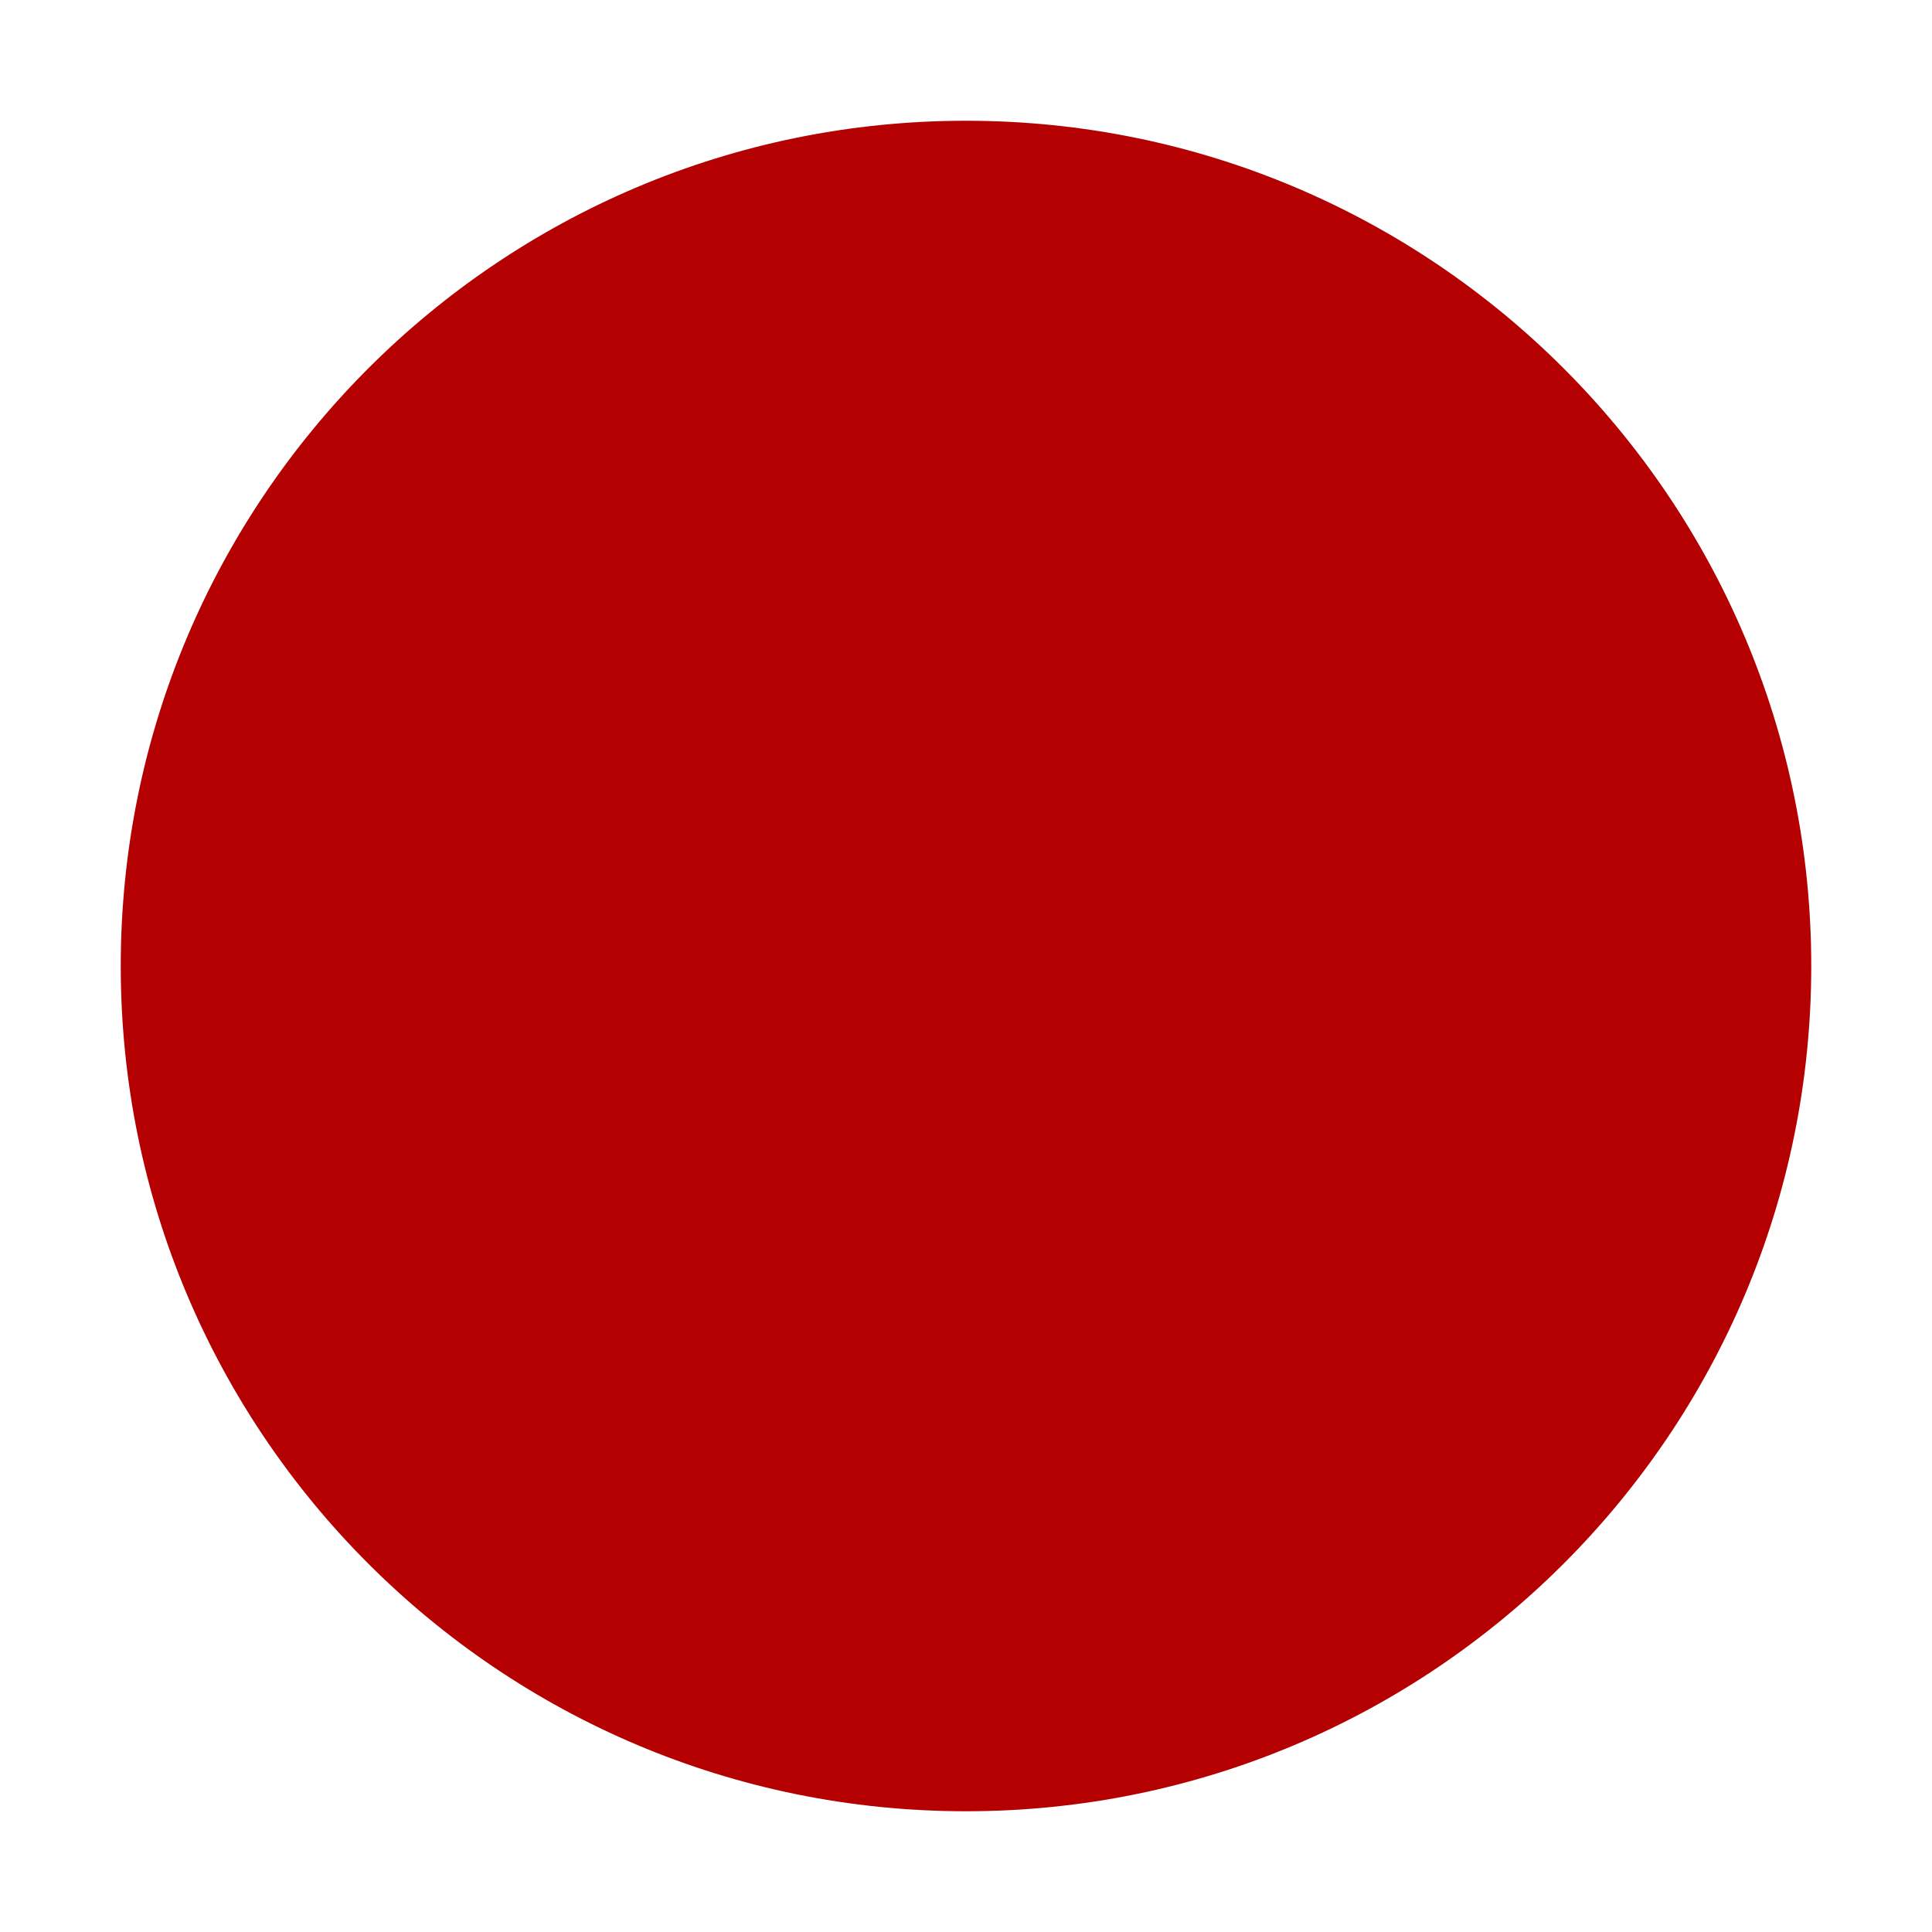
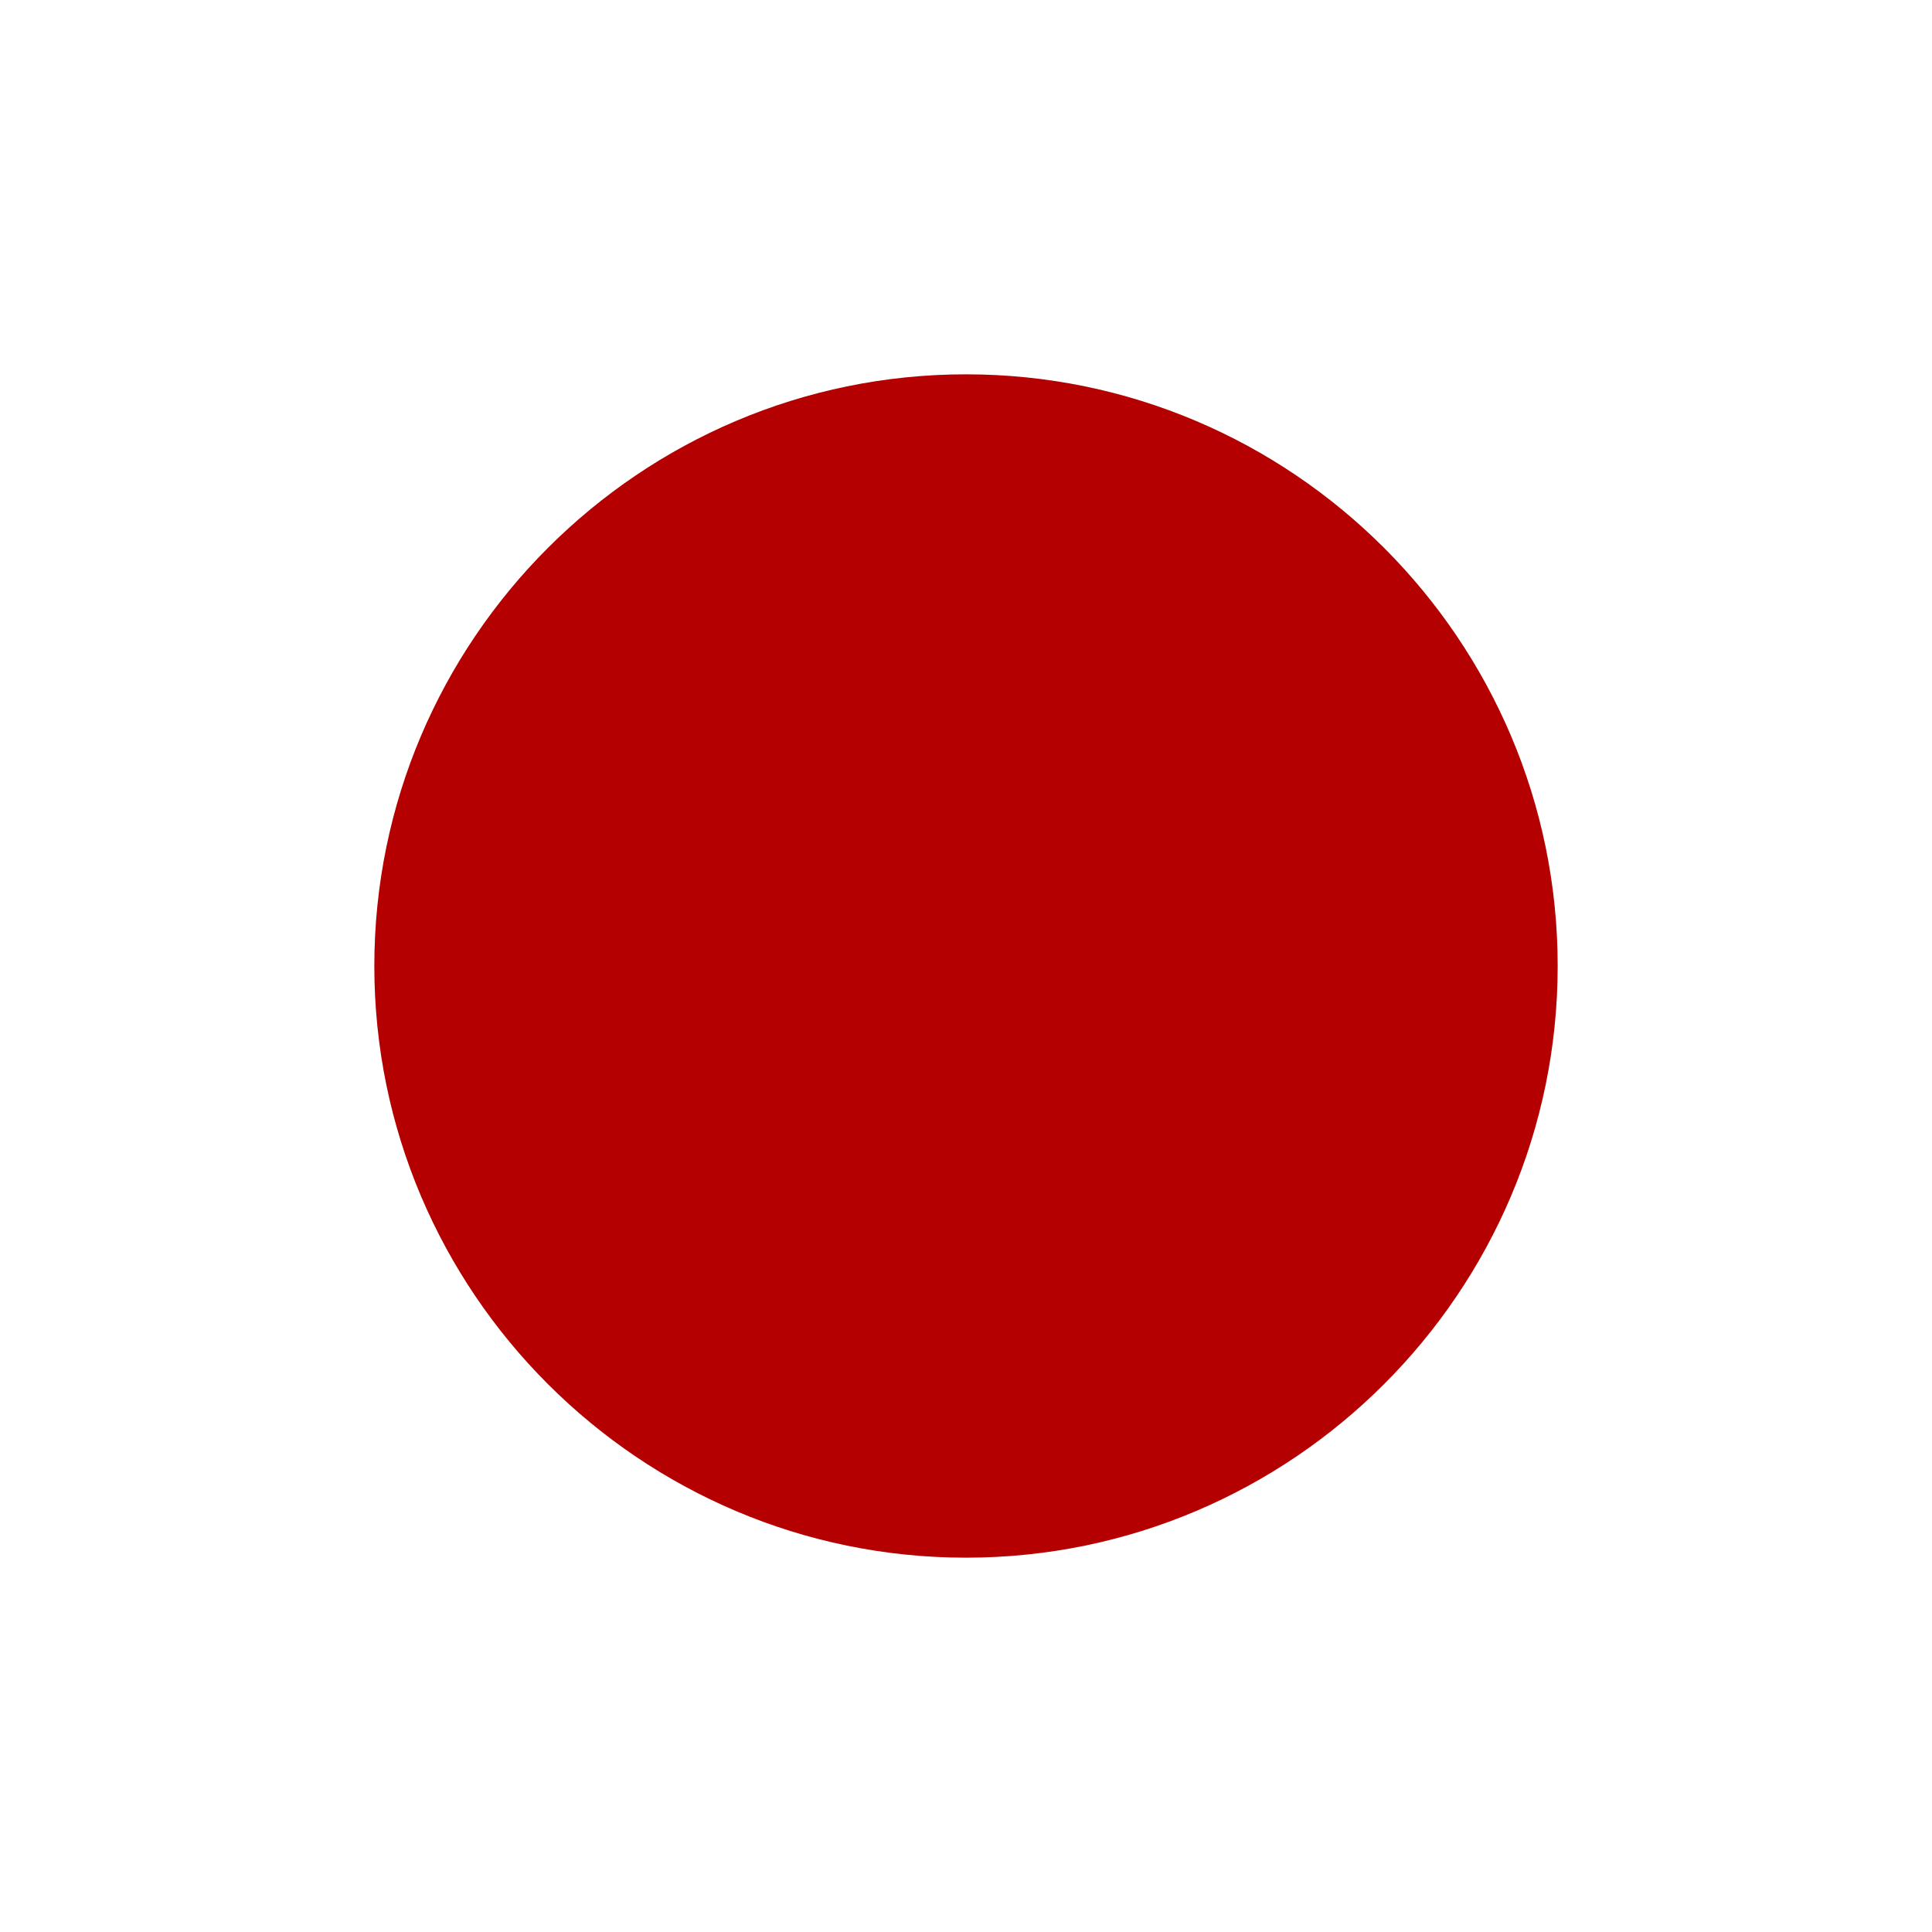
<svg xmlns="http://www.w3.org/2000/svg" version="1.1" id="图层_1" x="0px" y="0px" width="32px" height="32px" viewBox="0 0 32 32" enable-background="new 0 0 32 32" xml:space="preserve">
-   <path fill="#B40000" d="M2,16c0,7.732,6.268,14,14,14c7.73,0,14-6.268,14-14c0-7.731-6.27-14-14-14C8.268,2,2,8.269,2,16z" />
+   <path fill="#B40000" d="M6.2,16c0,5.4,4.4,9.8,9.8,9.8c5.4,0,9.8-4.4,9.8-9.8c0-5.4-4.4-9.8-9.8-9.8C10.6,6.2,6.2,10.6,6.2,16z" />
</svg>
